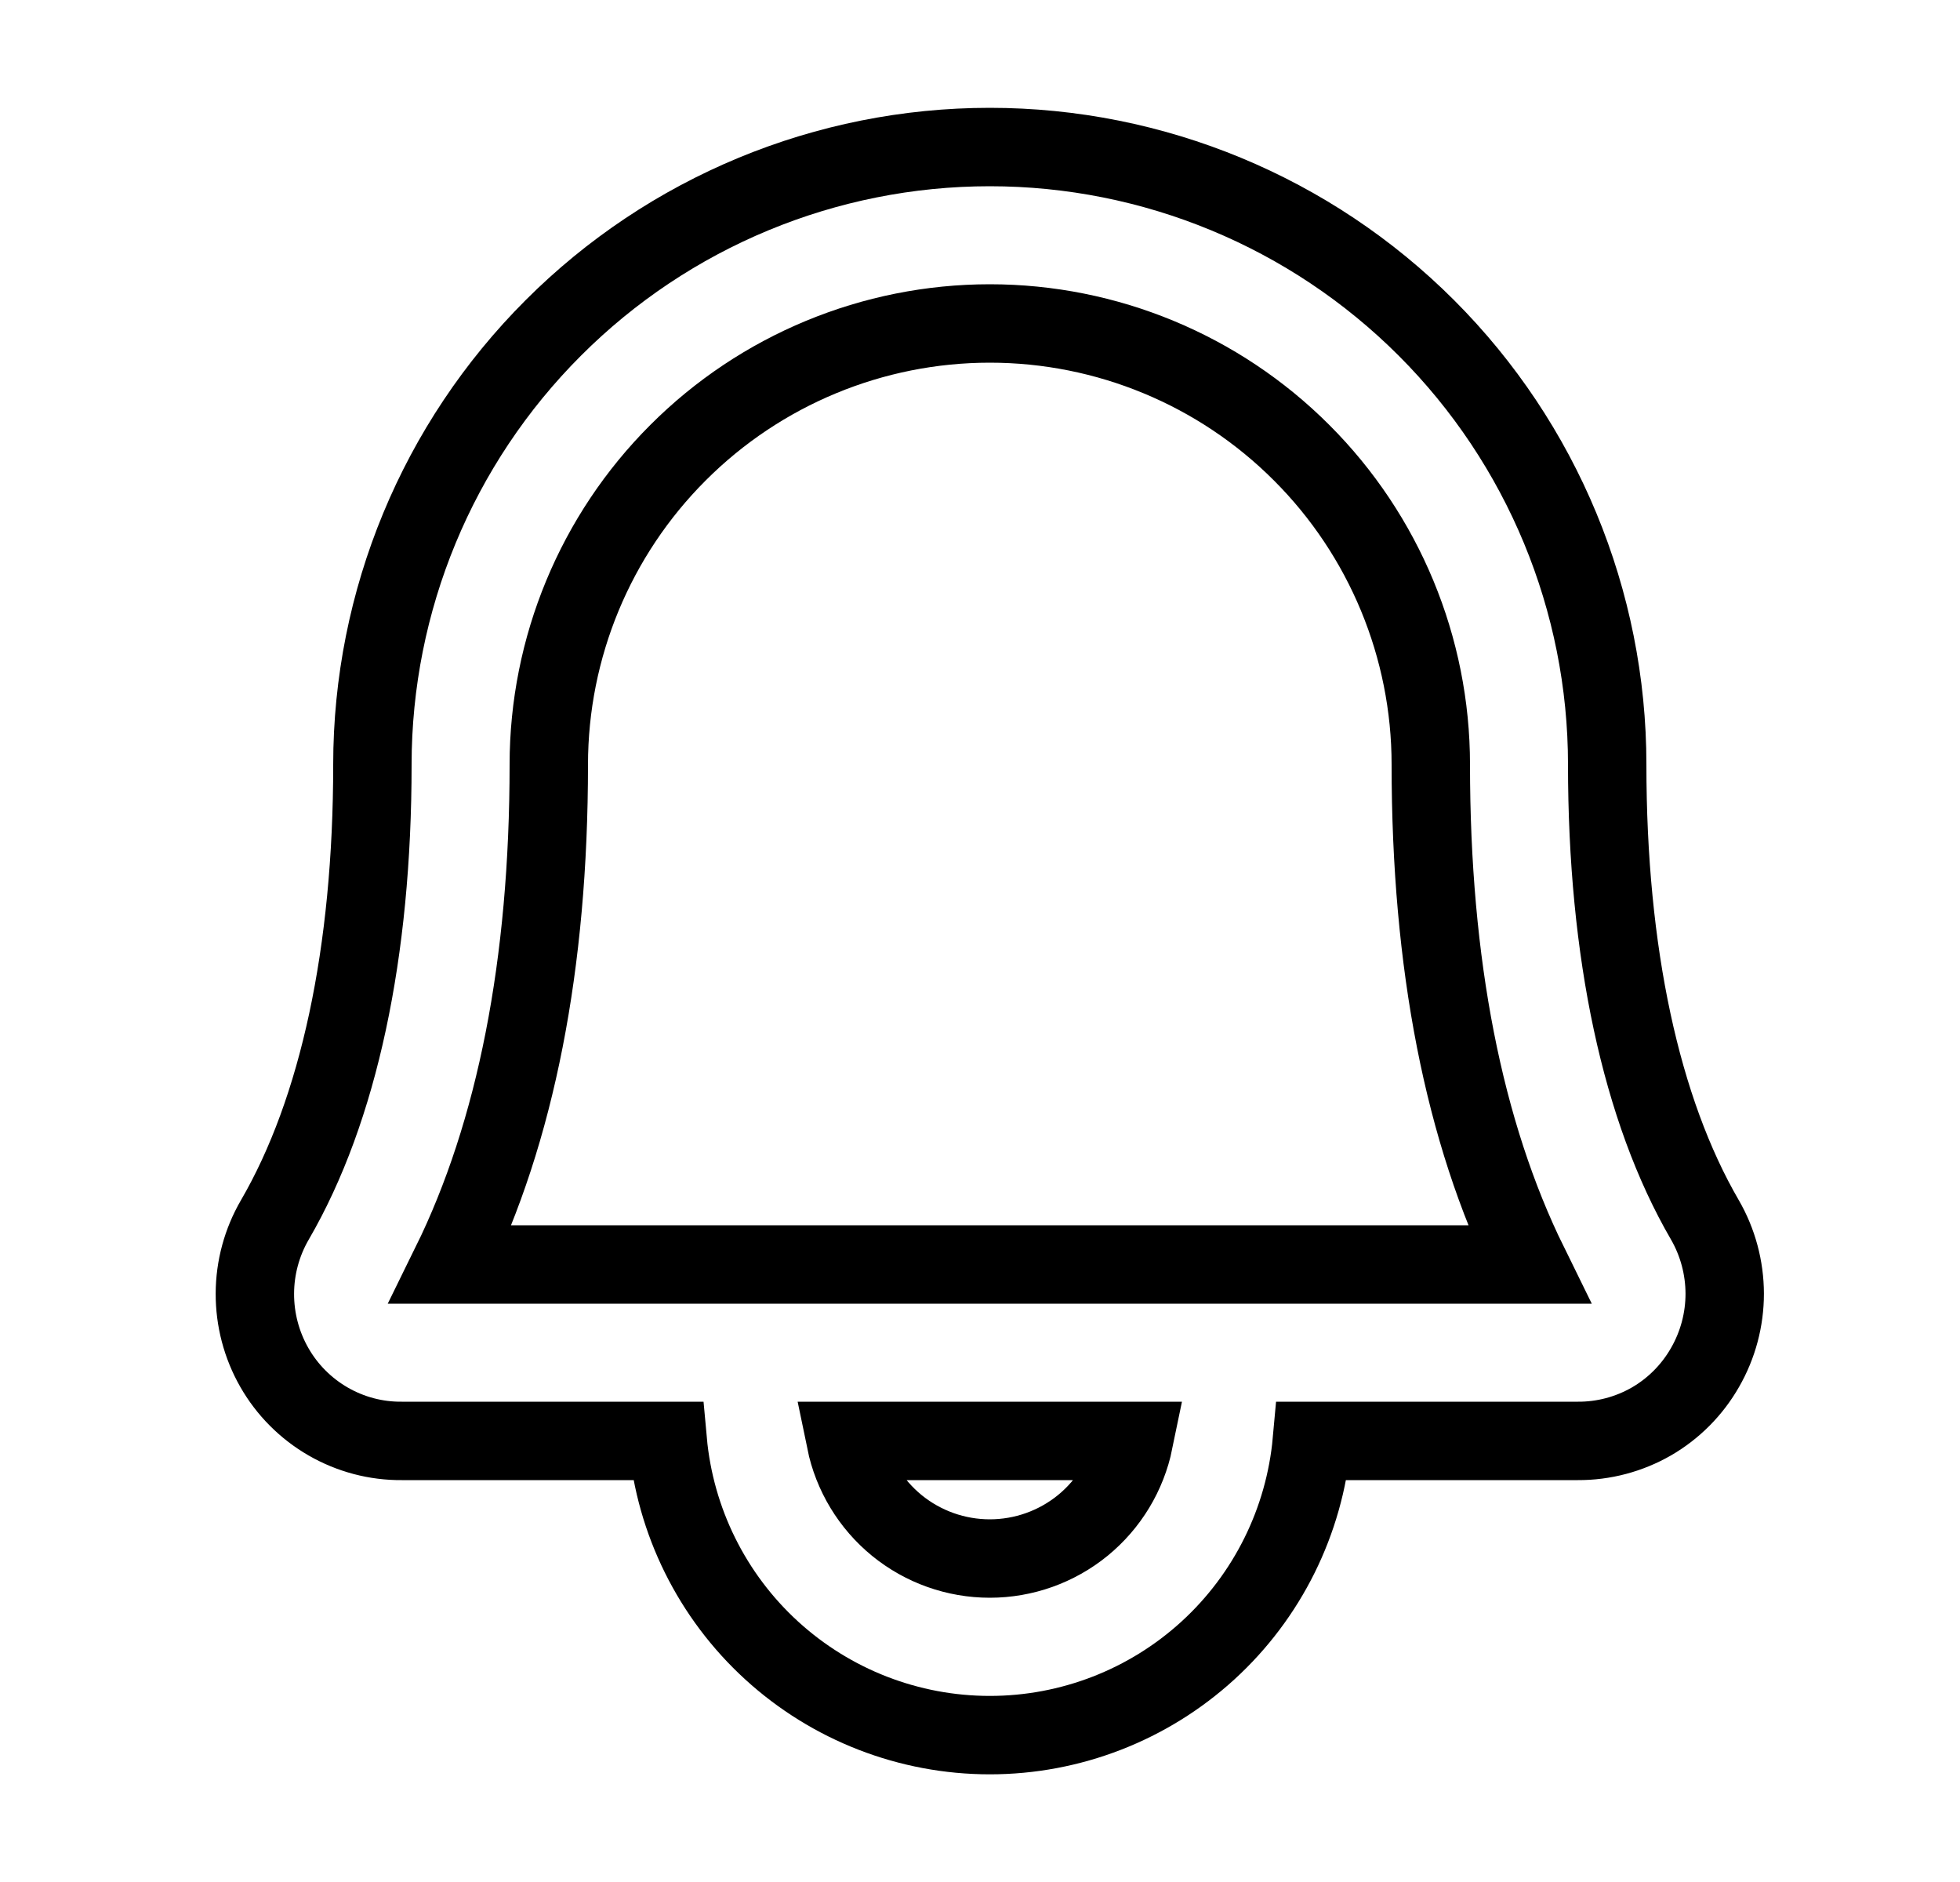
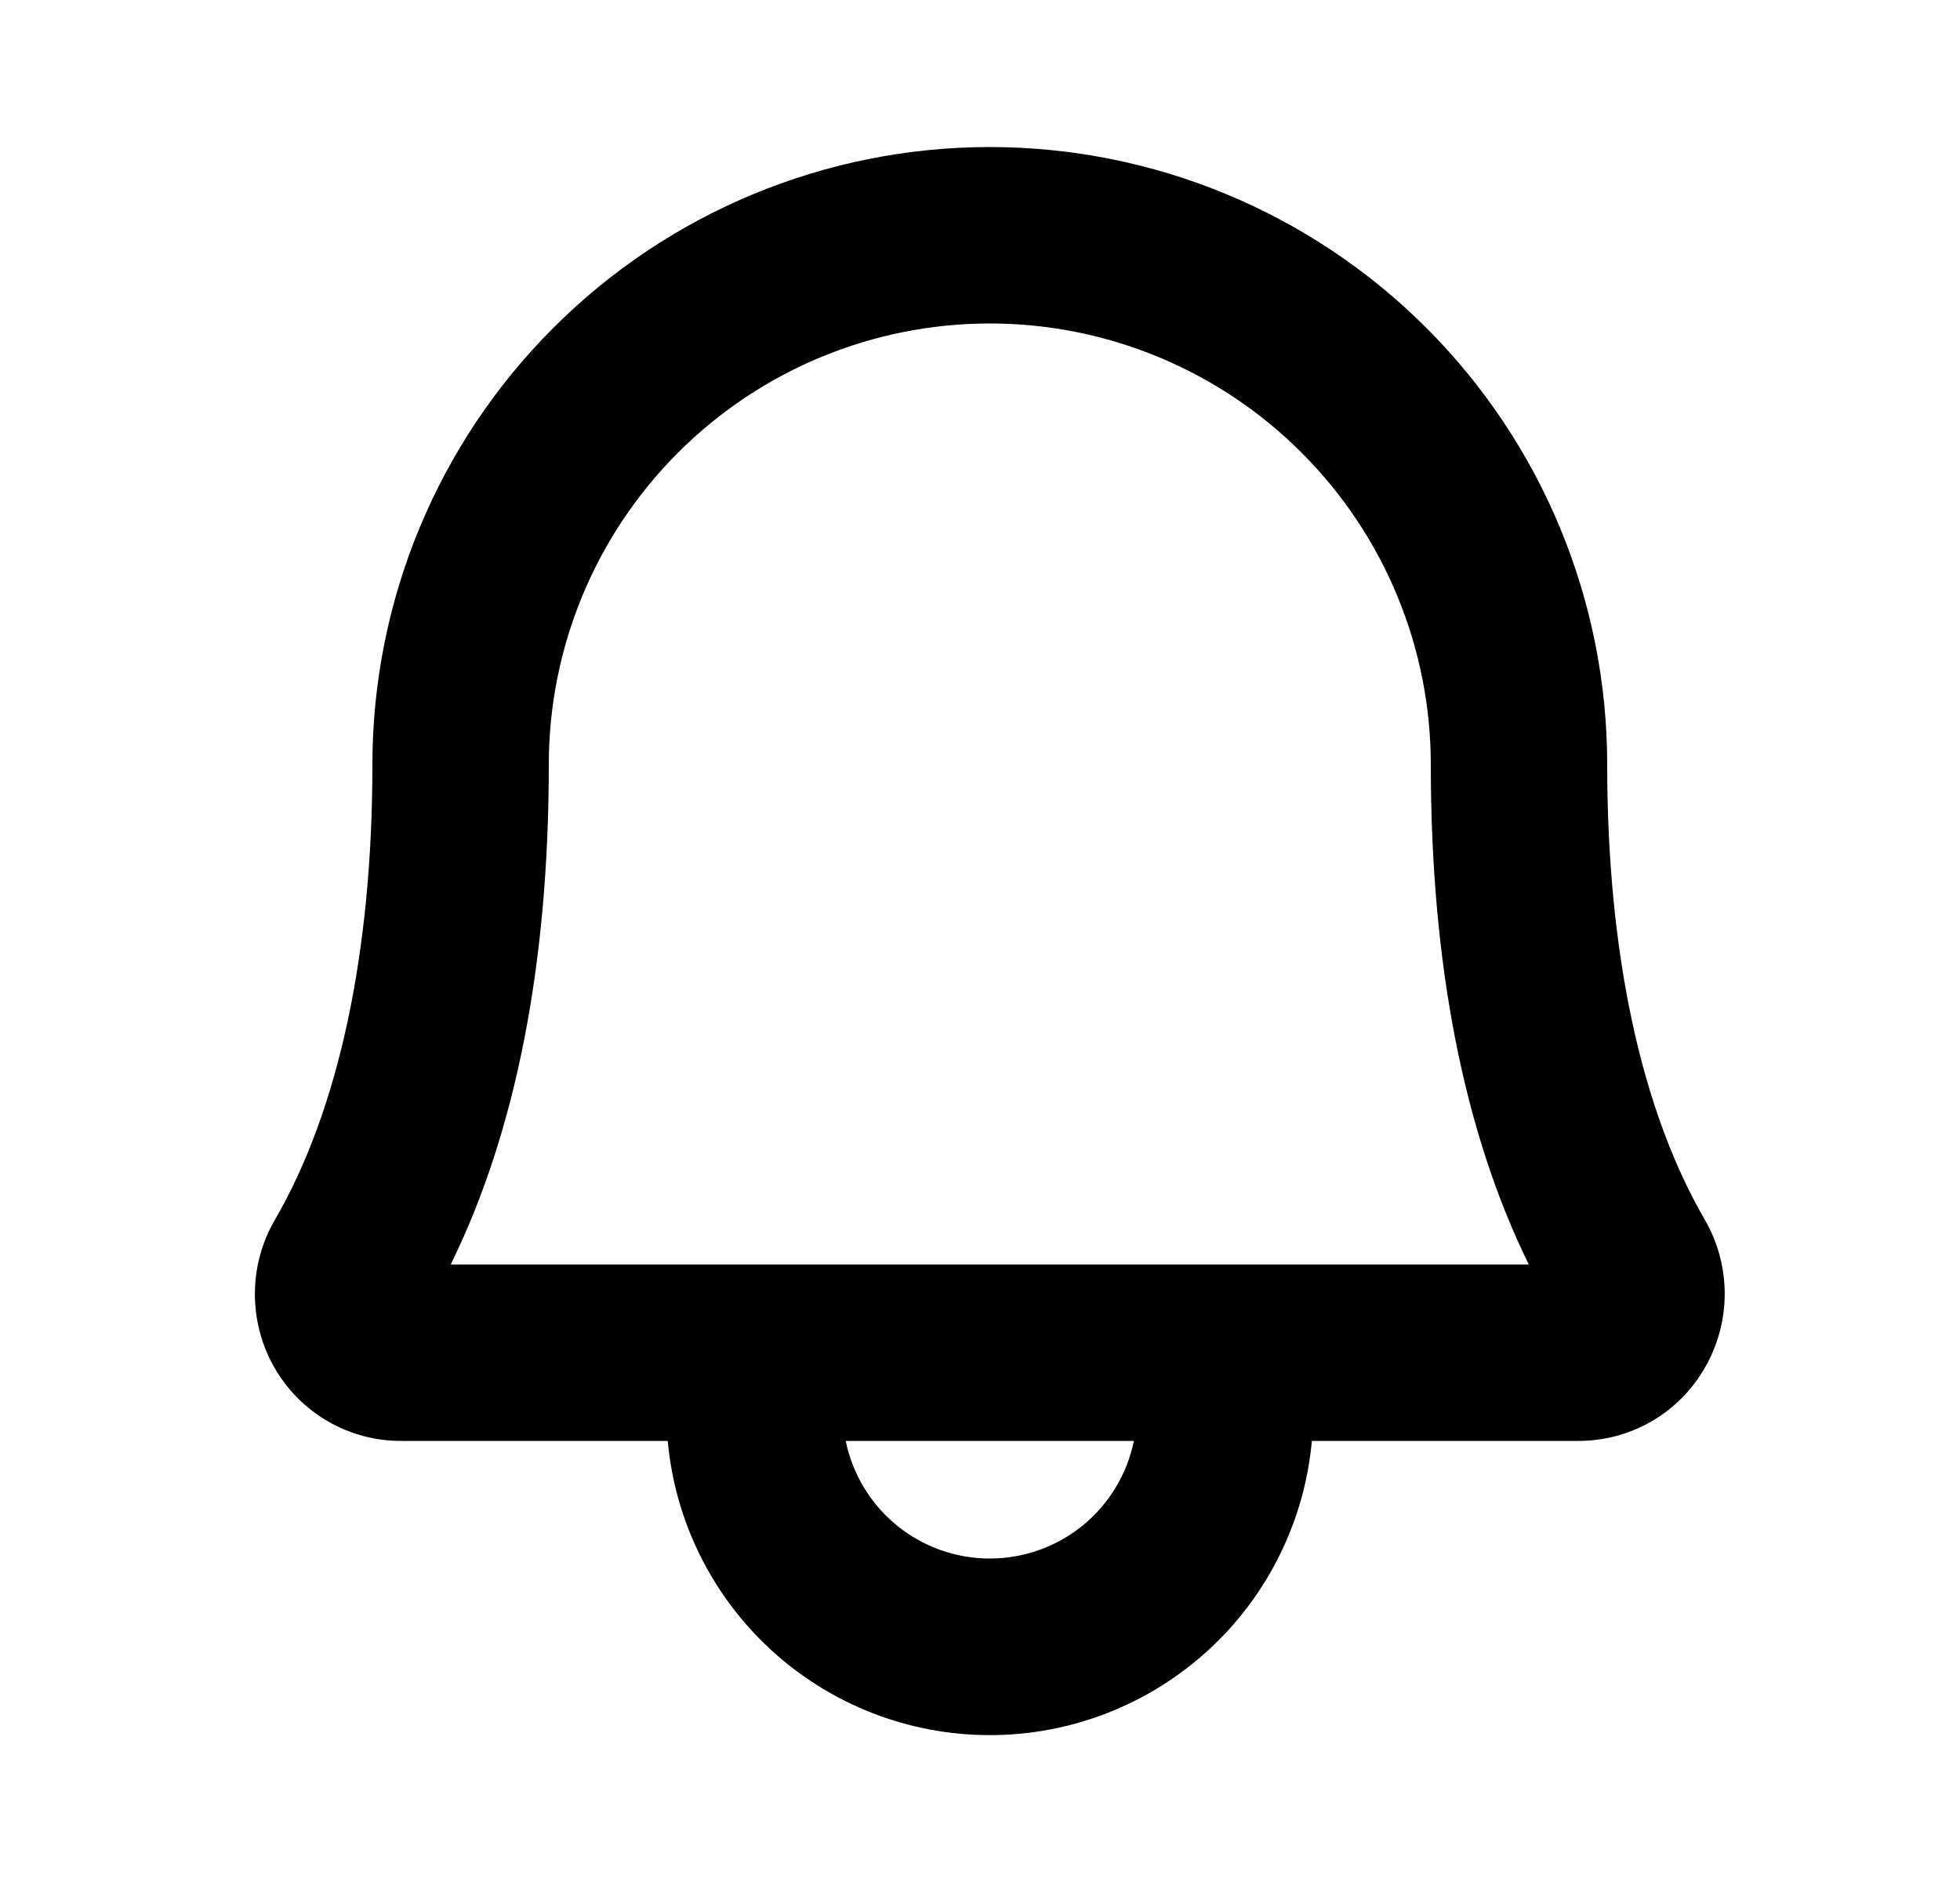
- <svg xmlns="http://www.w3.org/2000/svg" width="25" height="24" viewBox="0 0 25 24" fill="none">
-   <path d="M21.746 15.556C20.932 14.156 20.5 12.147 20.5 9.75C20.5 7.661 19.67 5.658 18.194 4.182C16.717 2.705 14.714 1.875 12.625 1.875C10.536 1.875 8.533 2.705 7.057 4.182C5.58 5.658 4.75 7.661 4.75 9.75C4.75 12.148 4.32 14.156 3.506 15.556C3.34 15.841 3.252 16.166 3.251 16.496C3.25 16.826 3.335 17.151 3.499 17.438C3.662 17.724 3.899 17.962 4.185 18.127C4.471 18.292 4.795 18.378 5.125 18.375H8.517C8.61 19.4 9.083 20.354 9.843 21.048C10.603 21.742 11.595 22.127 12.625 22.127C13.655 22.127 14.647 21.742 15.407 21.048C16.167 20.354 16.64 19.4 16.733 18.375H20.125C20.454 18.377 20.778 18.291 21.064 18.127C21.349 17.962 21.585 17.724 21.748 17.438C21.913 17.151 21.999 16.827 21.999 16.497C21.998 16.166 21.911 15.842 21.746 15.556ZM12.625 19.875C12.193 19.875 11.774 19.726 11.439 19.453C11.104 19.179 10.874 18.799 10.787 18.375H14.463C14.376 18.799 14.146 19.179 13.811 19.453C13.476 19.726 13.057 19.875 12.625 19.875ZM5.749 16.125C6.579 14.438 7 12.294 7 9.75C7 8.258 7.593 6.827 8.648 5.773C9.702 4.718 11.133 4.125 12.625 4.125C14.117 4.125 15.548 4.718 16.602 5.773C17.657 6.827 18.25 8.258 18.25 9.75C18.25 12.293 18.67 14.438 19.5 16.125H5.749Z" fill="none" stroke="black" stroke-width="1" />
+ <svg xmlns="http://www.w3.org/2000/svg" width="25" height="24" viewBox="0 0 25 24" fill="">
+   <path d="M21.746 15.556C20.932 14.156 20.5 12.147 20.5 9.75C20.5 7.661 19.67 5.658 18.194 4.182C16.717 2.705 14.714 1.875 12.625 1.875C10.536 1.875 8.533 2.705 7.057 4.182C5.58 5.658 4.75 7.661 4.75 9.75C4.75 12.148 4.32 14.156 3.506 15.556C3.34 15.841 3.252 16.166 3.251 16.496C3.25 16.826 3.335 17.151 3.499 17.438C3.662 17.724 3.899 17.962 4.185 18.127C4.471 18.292 4.795 18.378 5.125 18.375H8.517C8.61 19.4 9.083 20.354 9.843 21.048C10.603 21.742 11.595 22.127 12.625 22.127C13.655 22.127 14.647 21.742 15.407 21.048C16.167 20.354 16.64 19.4 16.733 18.375H20.125C20.454 18.377 20.778 18.291 21.064 18.127C21.349 17.962 21.585 17.724 21.748 17.438C21.913 17.151 21.999 16.827 21.999 16.497C21.998 16.166 21.911 15.842 21.746 15.556ZM12.625 19.875C12.193 19.875 11.774 19.726 11.439 19.453C11.104 19.179 10.874 18.799 10.787 18.375H14.463C14.376 18.799 14.146 19.179 13.811 19.453C13.476 19.726 13.057 19.875 12.625 19.875ZM5.749 16.125C6.579 14.438 7 12.294 7 9.75C7 8.258 7.593 6.827 8.648 5.773C9.702 4.718 11.133 4.125 12.625 4.125C14.117 4.125 15.548 4.718 16.602 5.773C17.657 6.827 18.25 8.258 18.25 9.75C18.25 12.293 18.67 14.438 19.5 16.125H5.749Z" fill="" stroke="" stroke-width="1" />
</svg>
